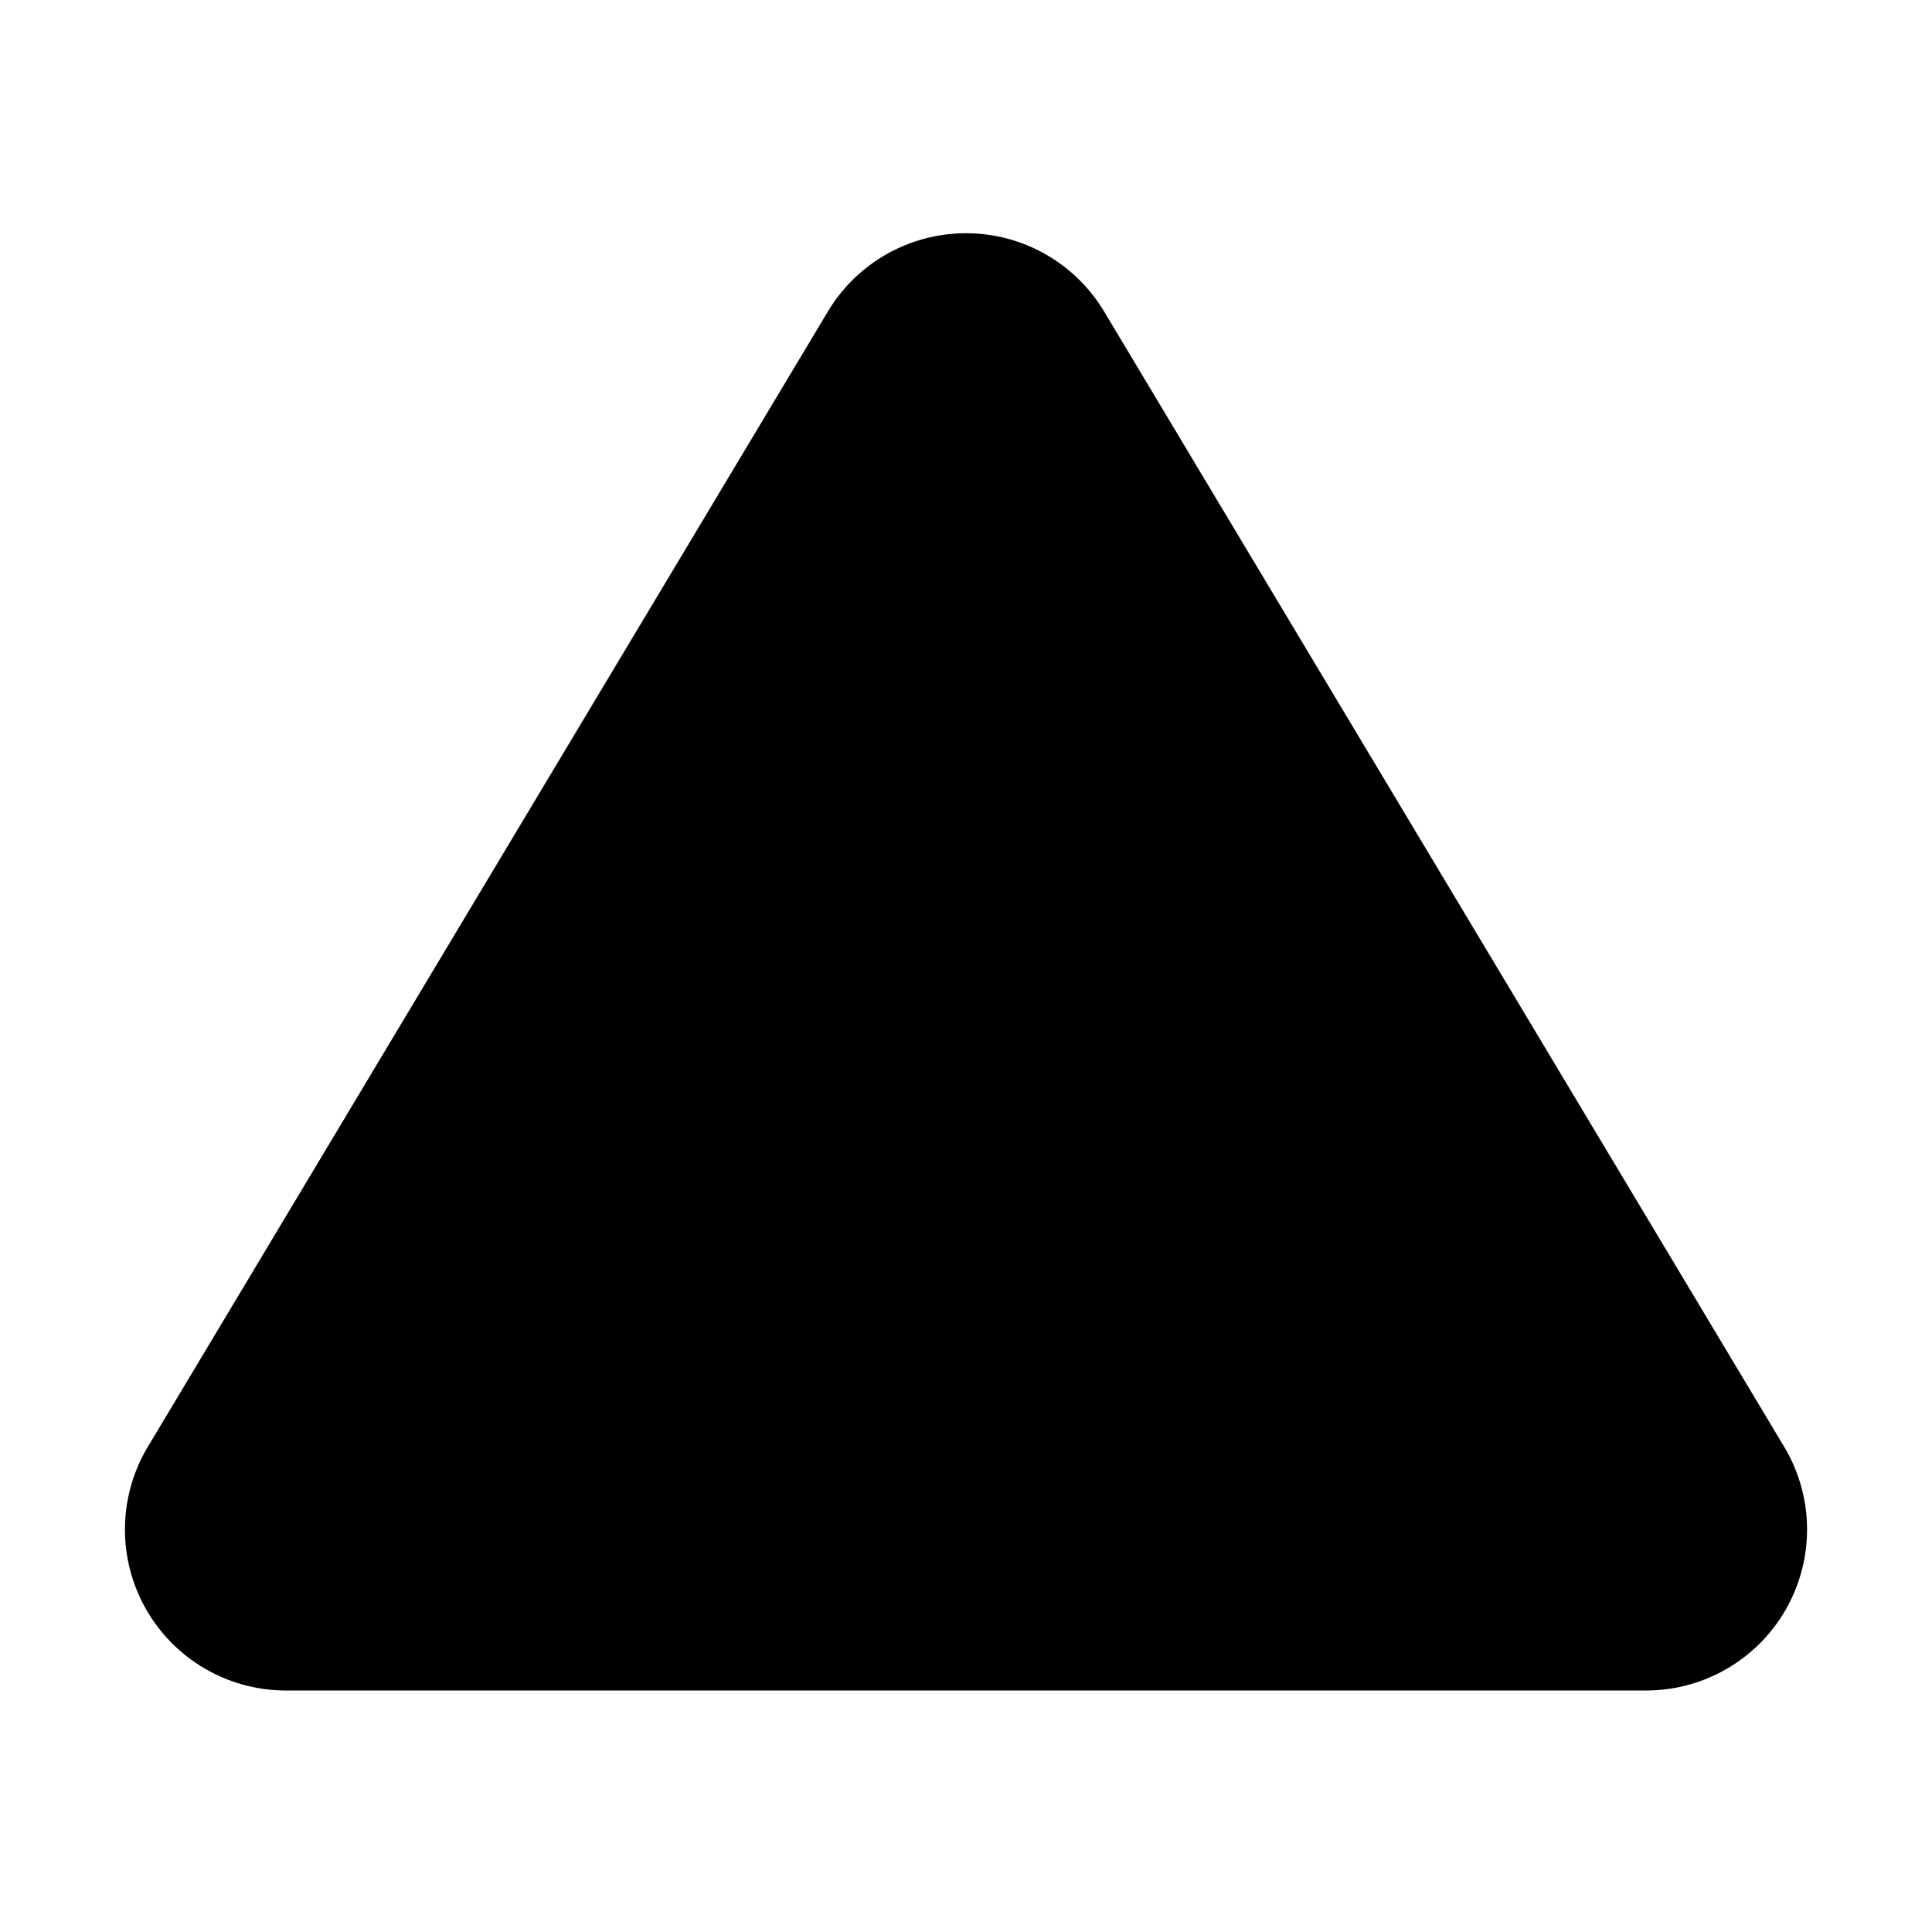
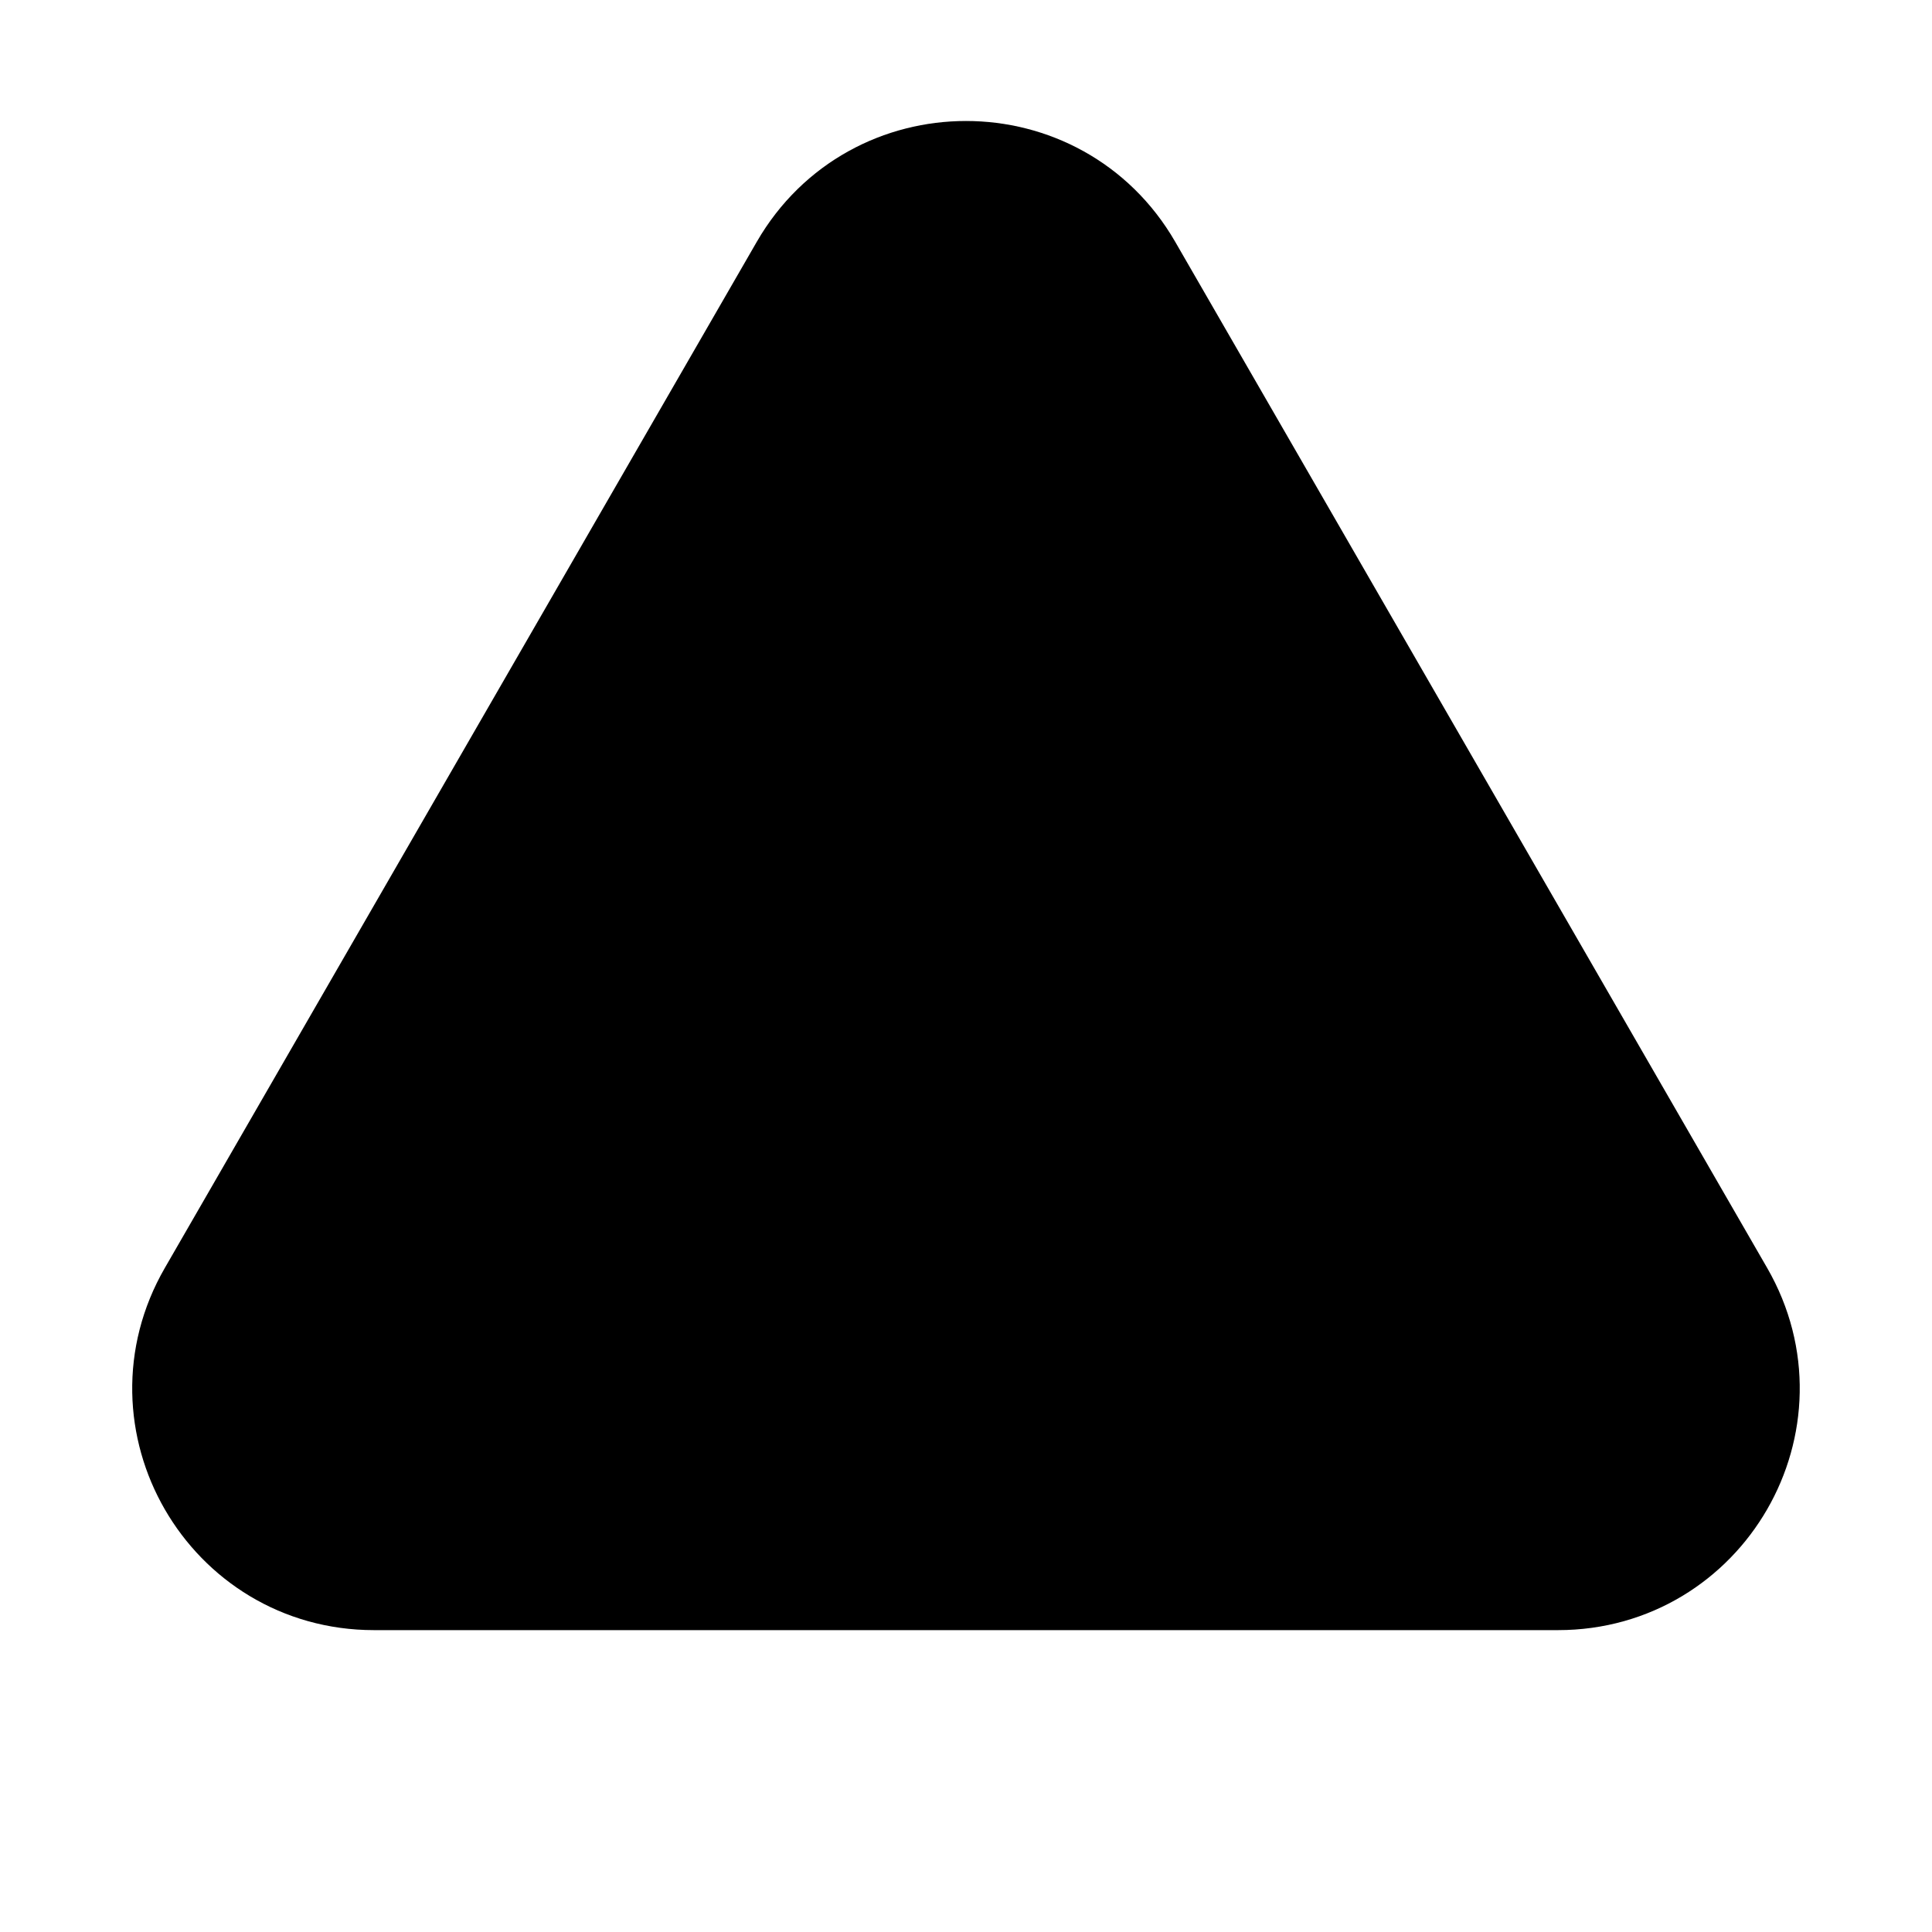
- <svg viewBox="0 0 24 24">
-   <path d="M10.29 3.86L1.82 18a2 2 0 0 0 1.71 3h16.94a2 2 0 0 0 1.71-3L13.71 3.86a2 2 0 0 0-3.42 0z" />
-   <line x1="12" y1="9" x2="12" y2="13" />
-   <line x1="12" y1="17" x2="12.01" y2="17" />
+ <svg fill="none" stroke="currentColor" stroke-linecap="round" stroke-linejoin="round" stroke-width="1.5" viewBox="0 0 24 24">
+   <g fill="currentColor" fill-rule="evenodd">
+     <path d="M12 9v3.75m-9.303 3.376c-.866 1.5.217 3.374 1.948 3.374h14.71c1.73 0 2.813-1.874 1.948-3.374L13.949 3.378c-.866-1.5-3.032-1.5-3.898 0zM12 15.75h.007v.008H12z" />
+     <circle cx="11.238" cy="15.692" r=".762" transform="translate(.516 -.266)scale(1.02181)" />
+   </g>
</svg>
